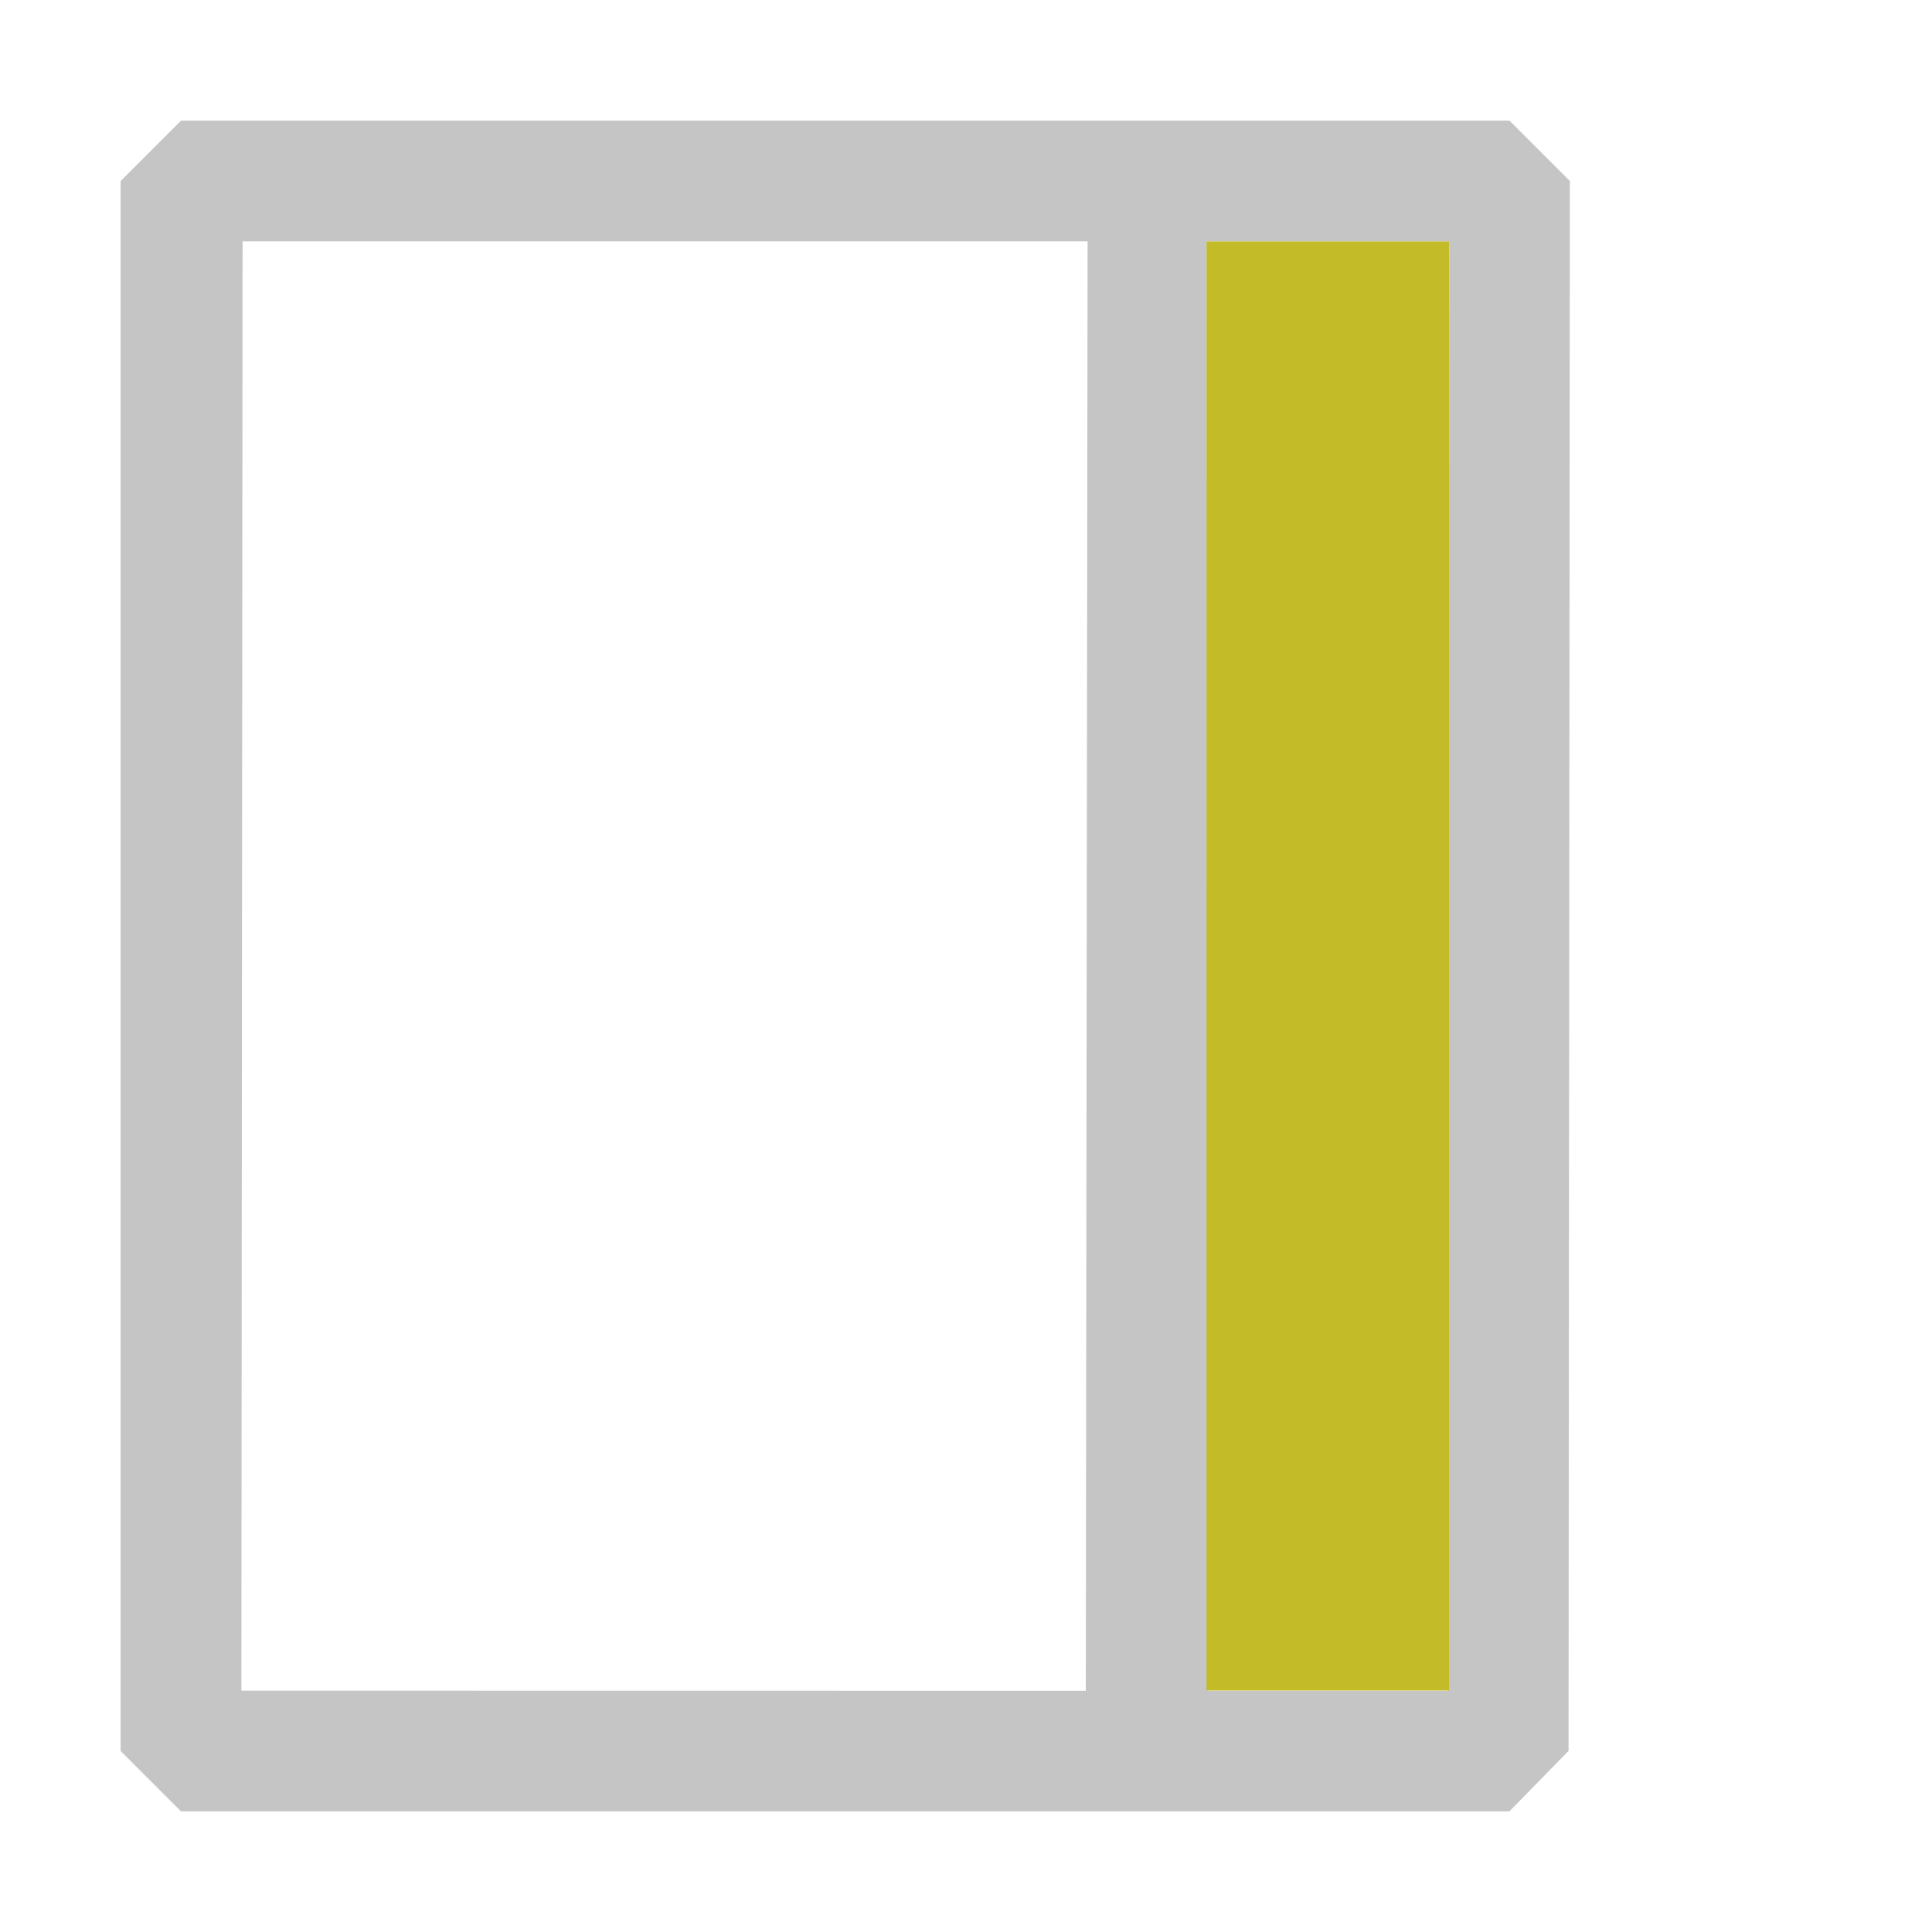
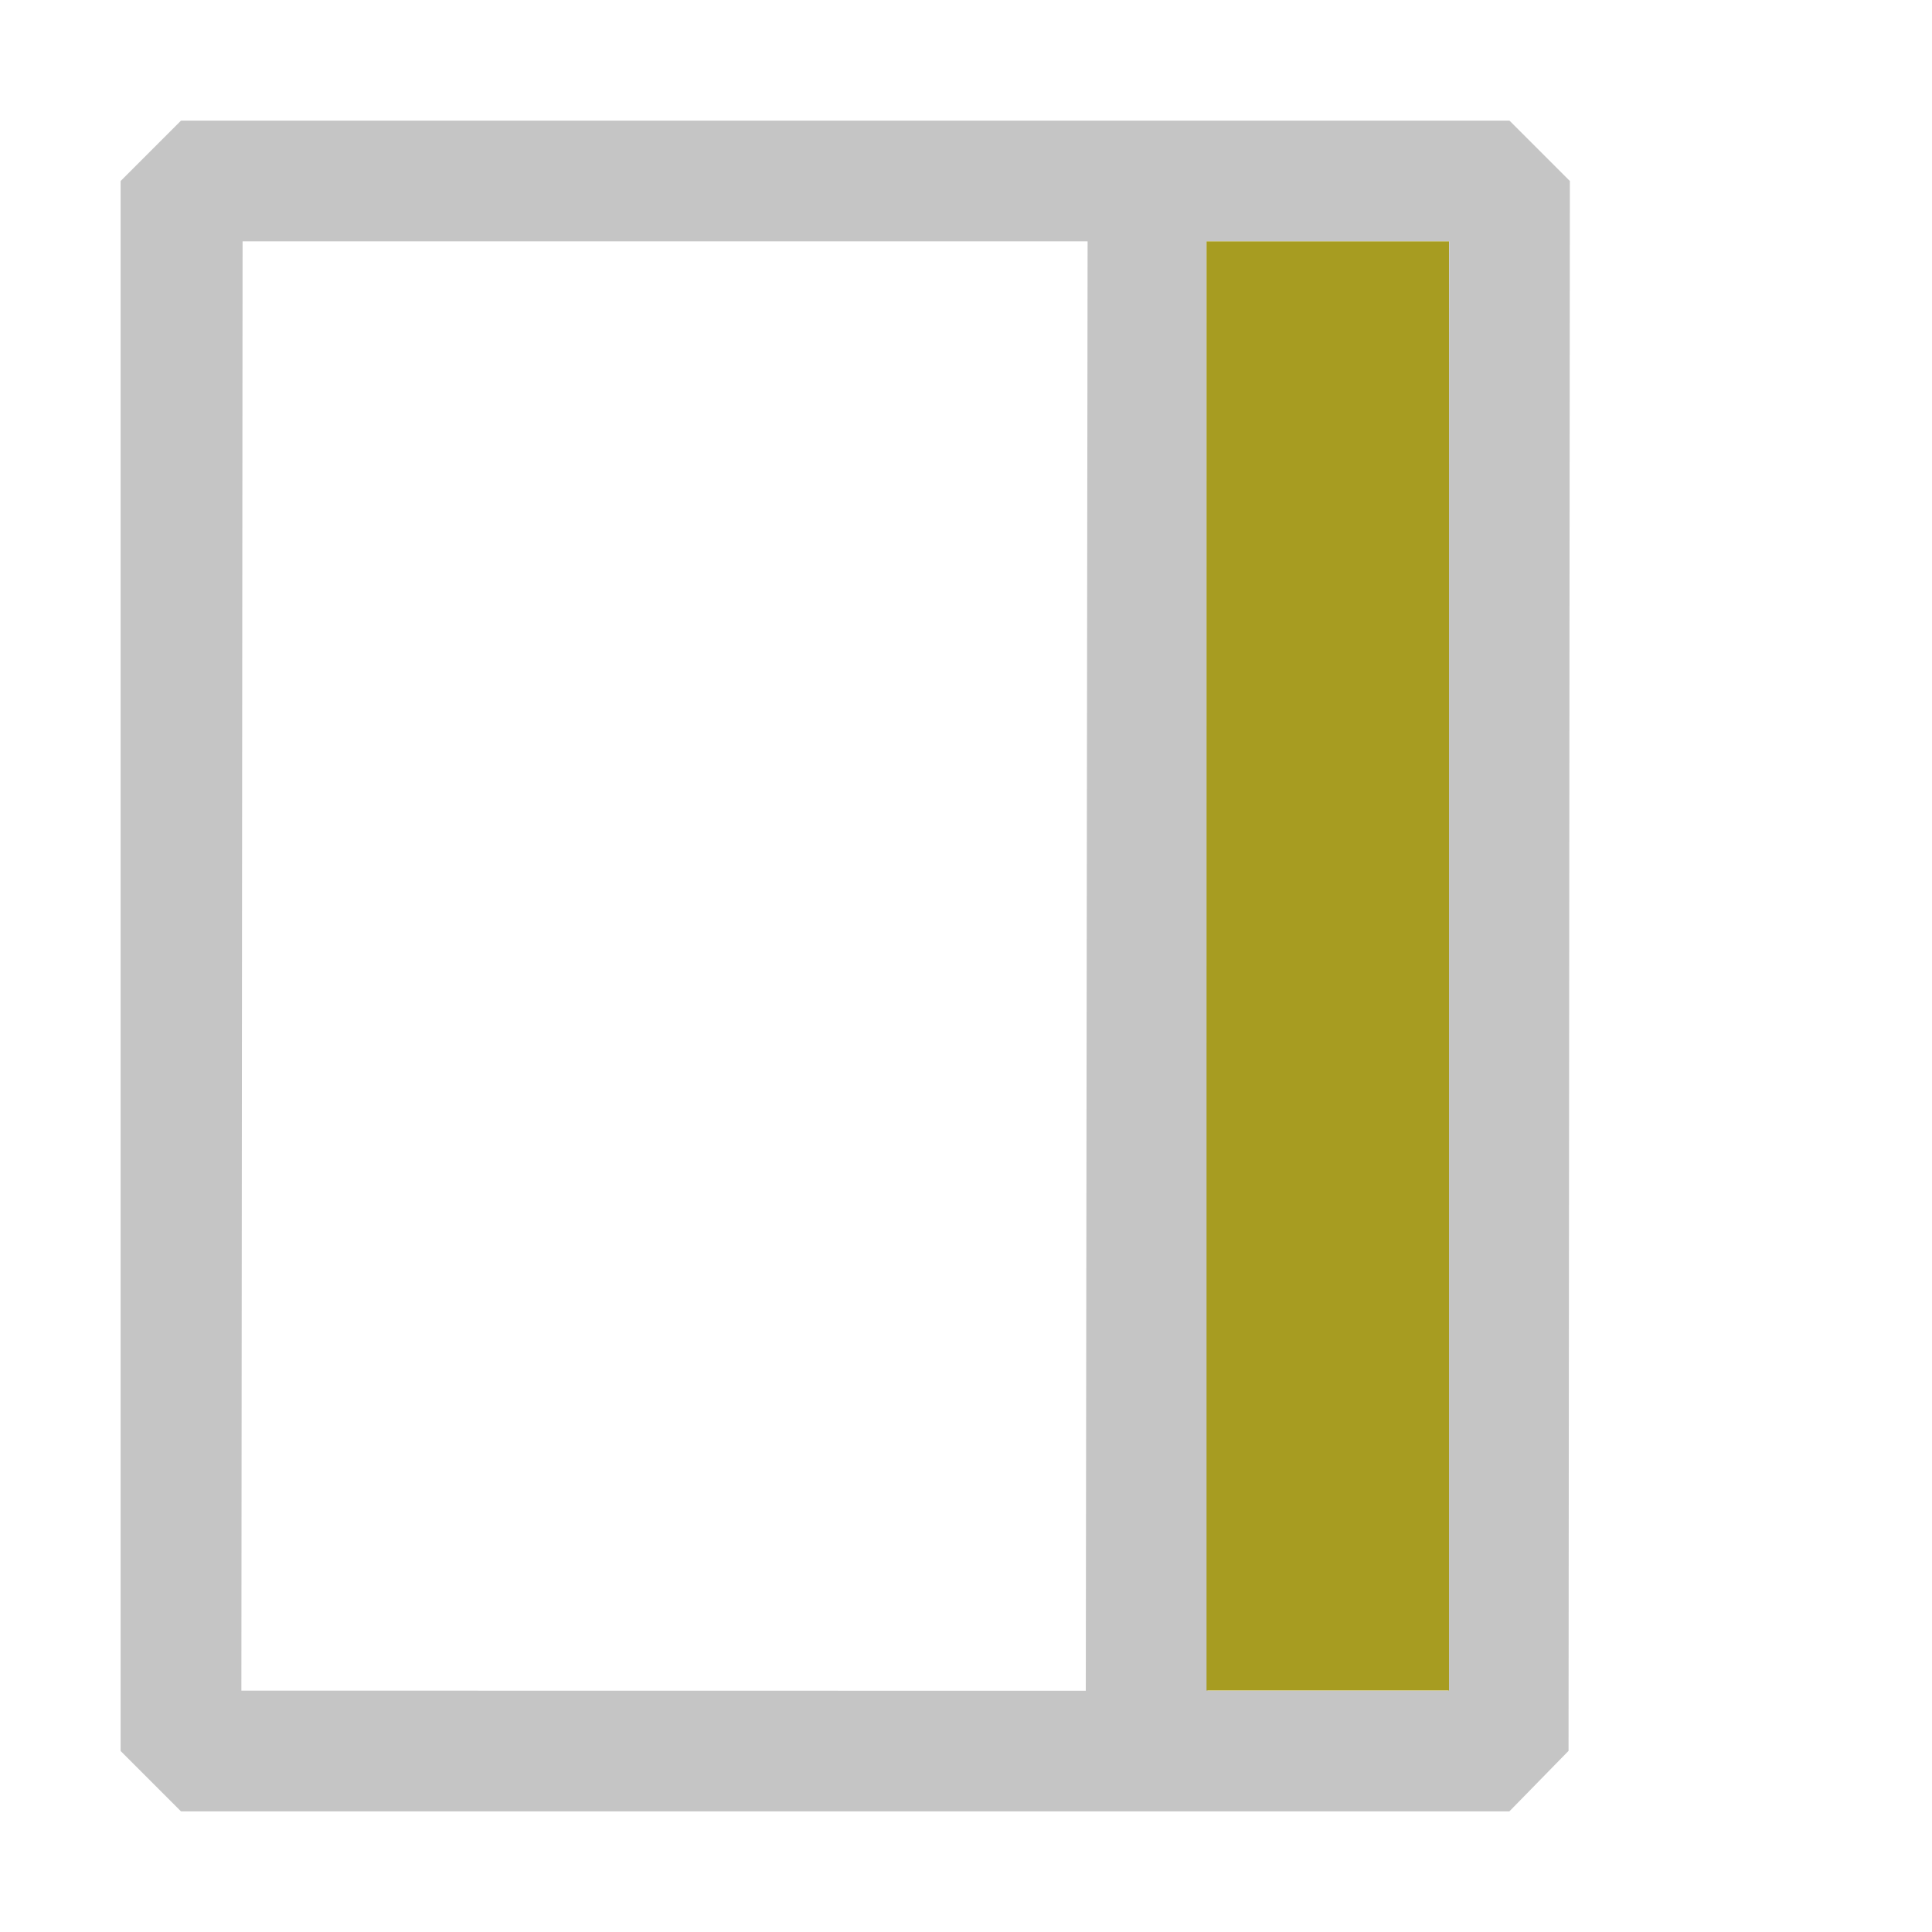
<svg xmlns="http://www.w3.org/2000/svg" width="16px" height="16px" viewBox="0 0 16 16" version="1.1" xml:space="preserve" style="fill-rule:evenodd;clip-rule:evenodd;stroke-linejoin:round;stroke-miterlimit:2;">
  <path d="M12.99,14.5L12.5,15.001L1.499,15.001L0.999,14.501L0.999,1.499L1.499,0.999L12.501,0.999L13.001,1.499L12.99,14.5ZM11.995,14.002L12.001,1.999L9.992,1.999L10,14.002L11.999,14.002L11.995,14.002ZM8.992,14.002L9.007,1.999L2.009,1.999L1.999,14.001L8.992,14.002Z" style="fill:rgb(197,197,197);" />
-   <rect x="9.992" y="1.999" width="2.008" height="12.001" style="fill:rgb(195,187,39);" />
+   <rect x="9.992" y="1.999" width="2.008" height="12.001" style="fill:rgb(167,156,33);" />
</svg>
